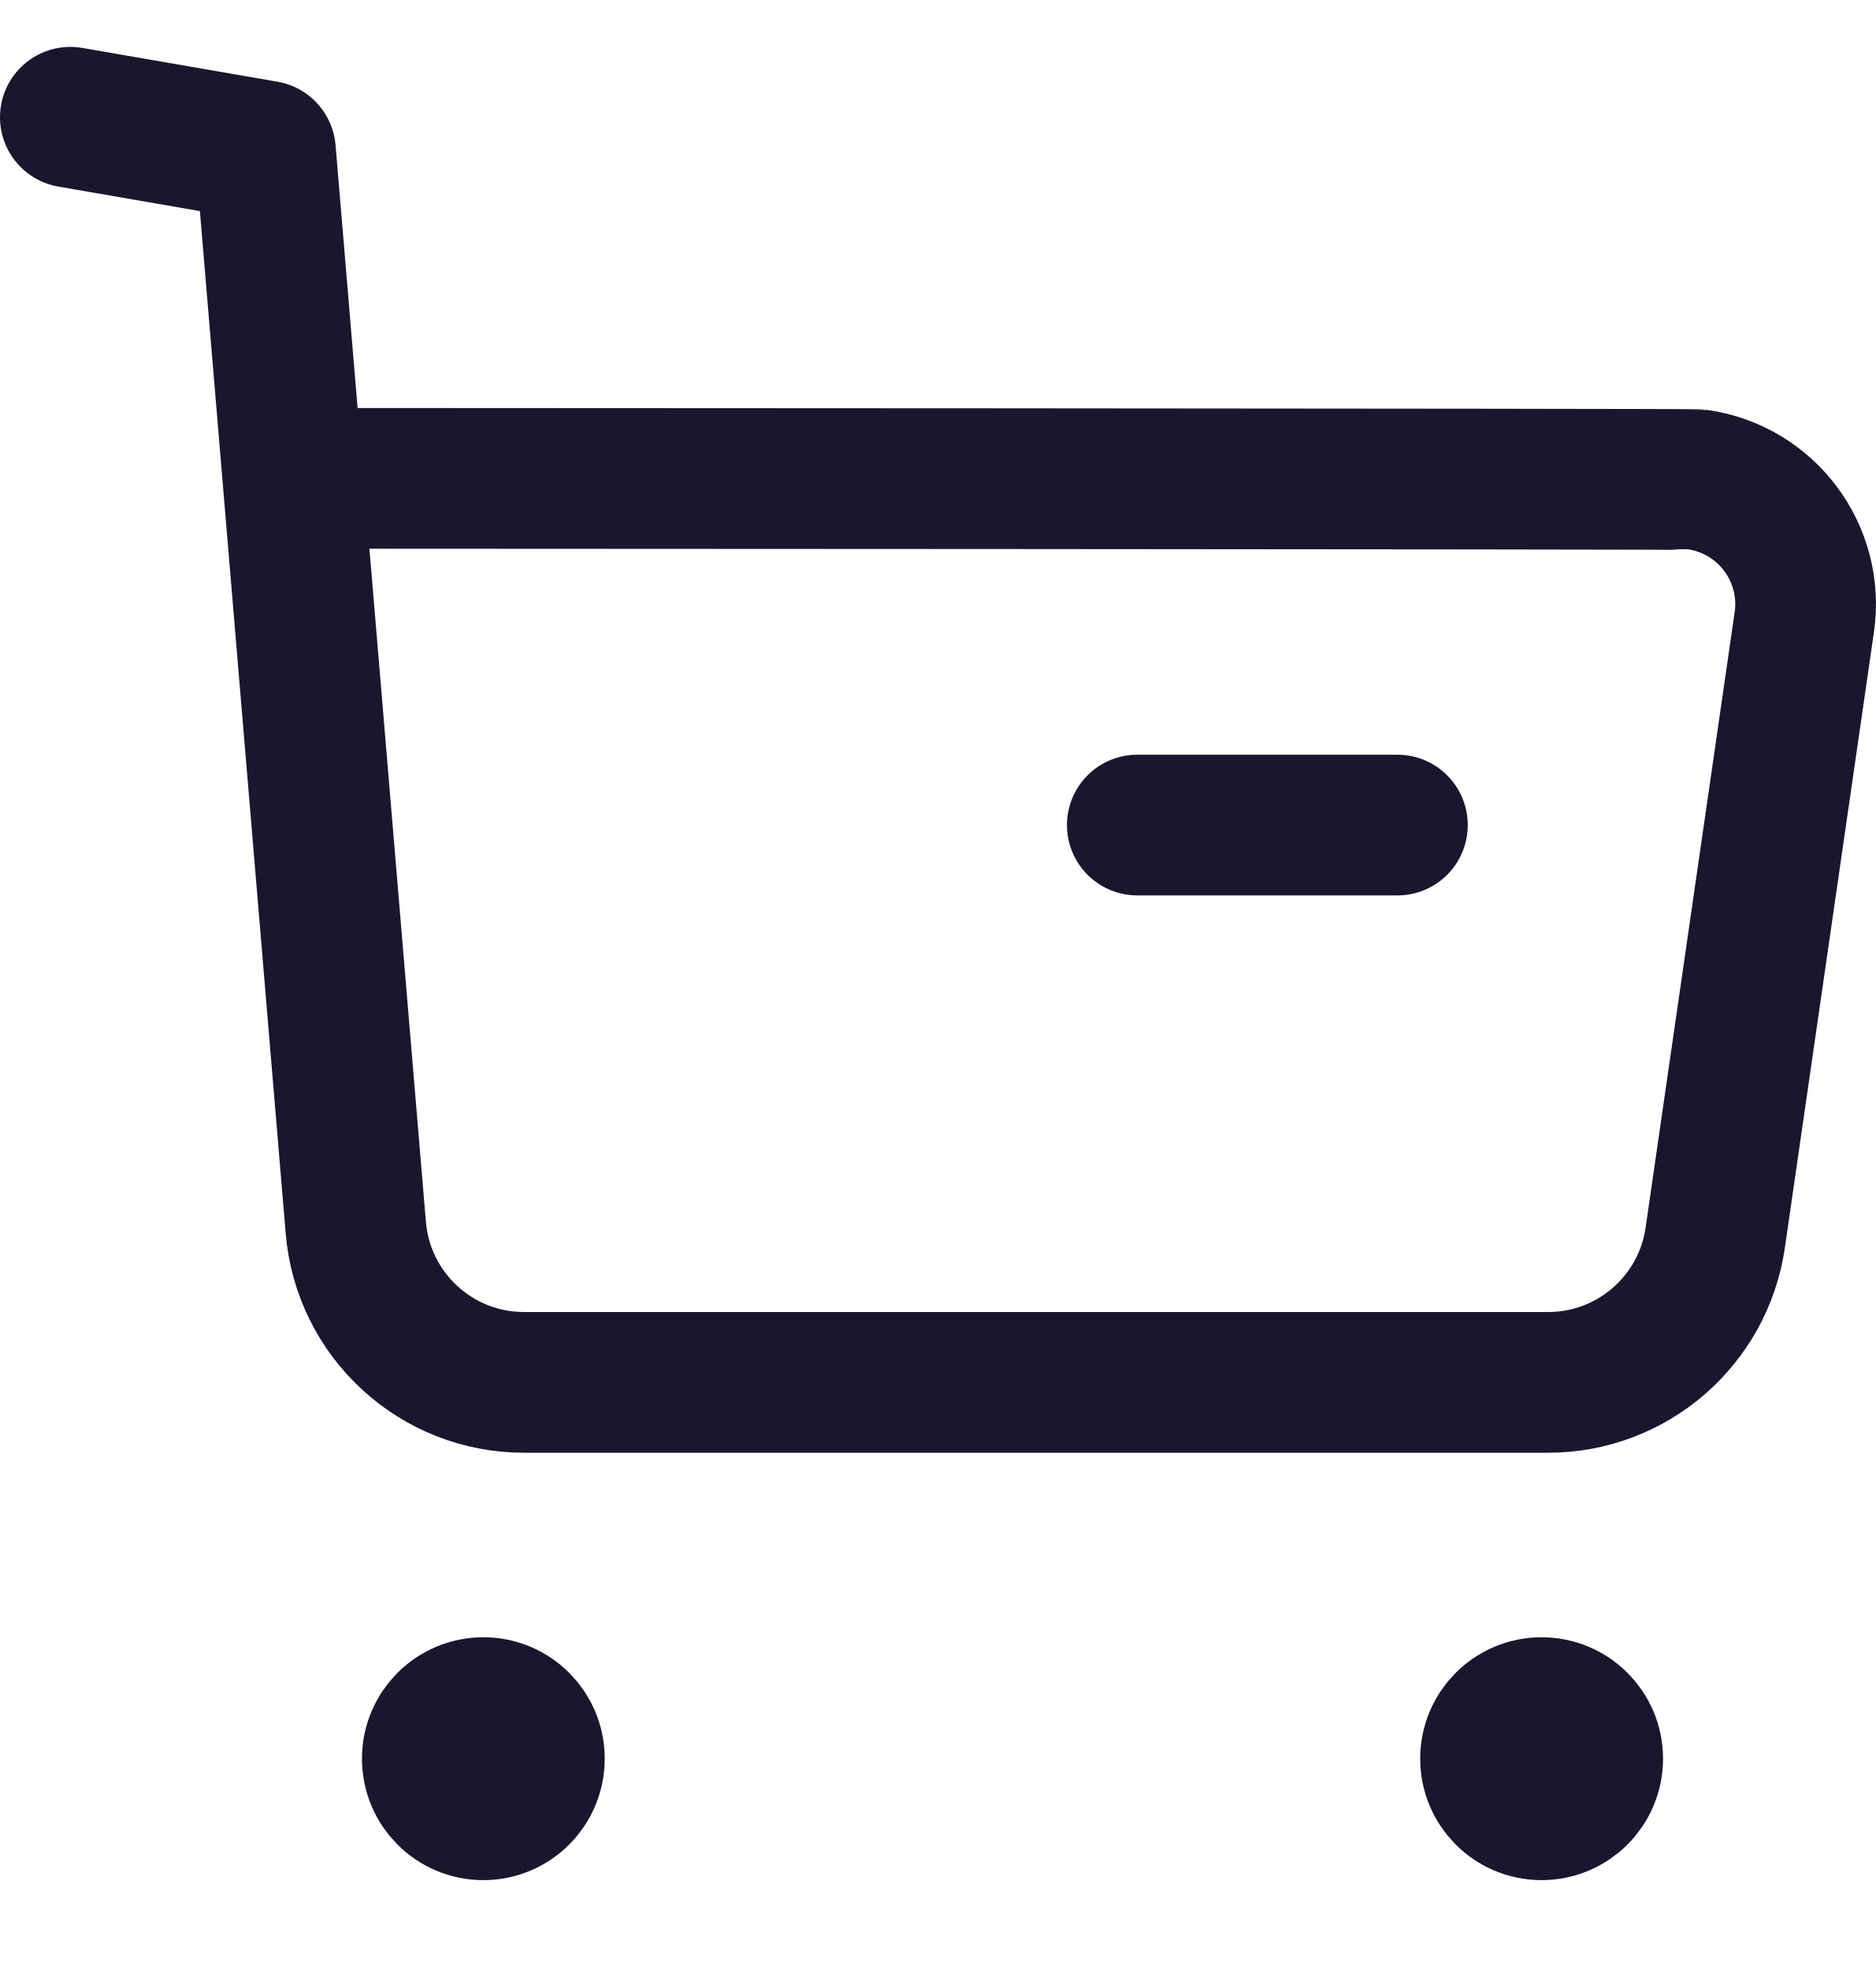
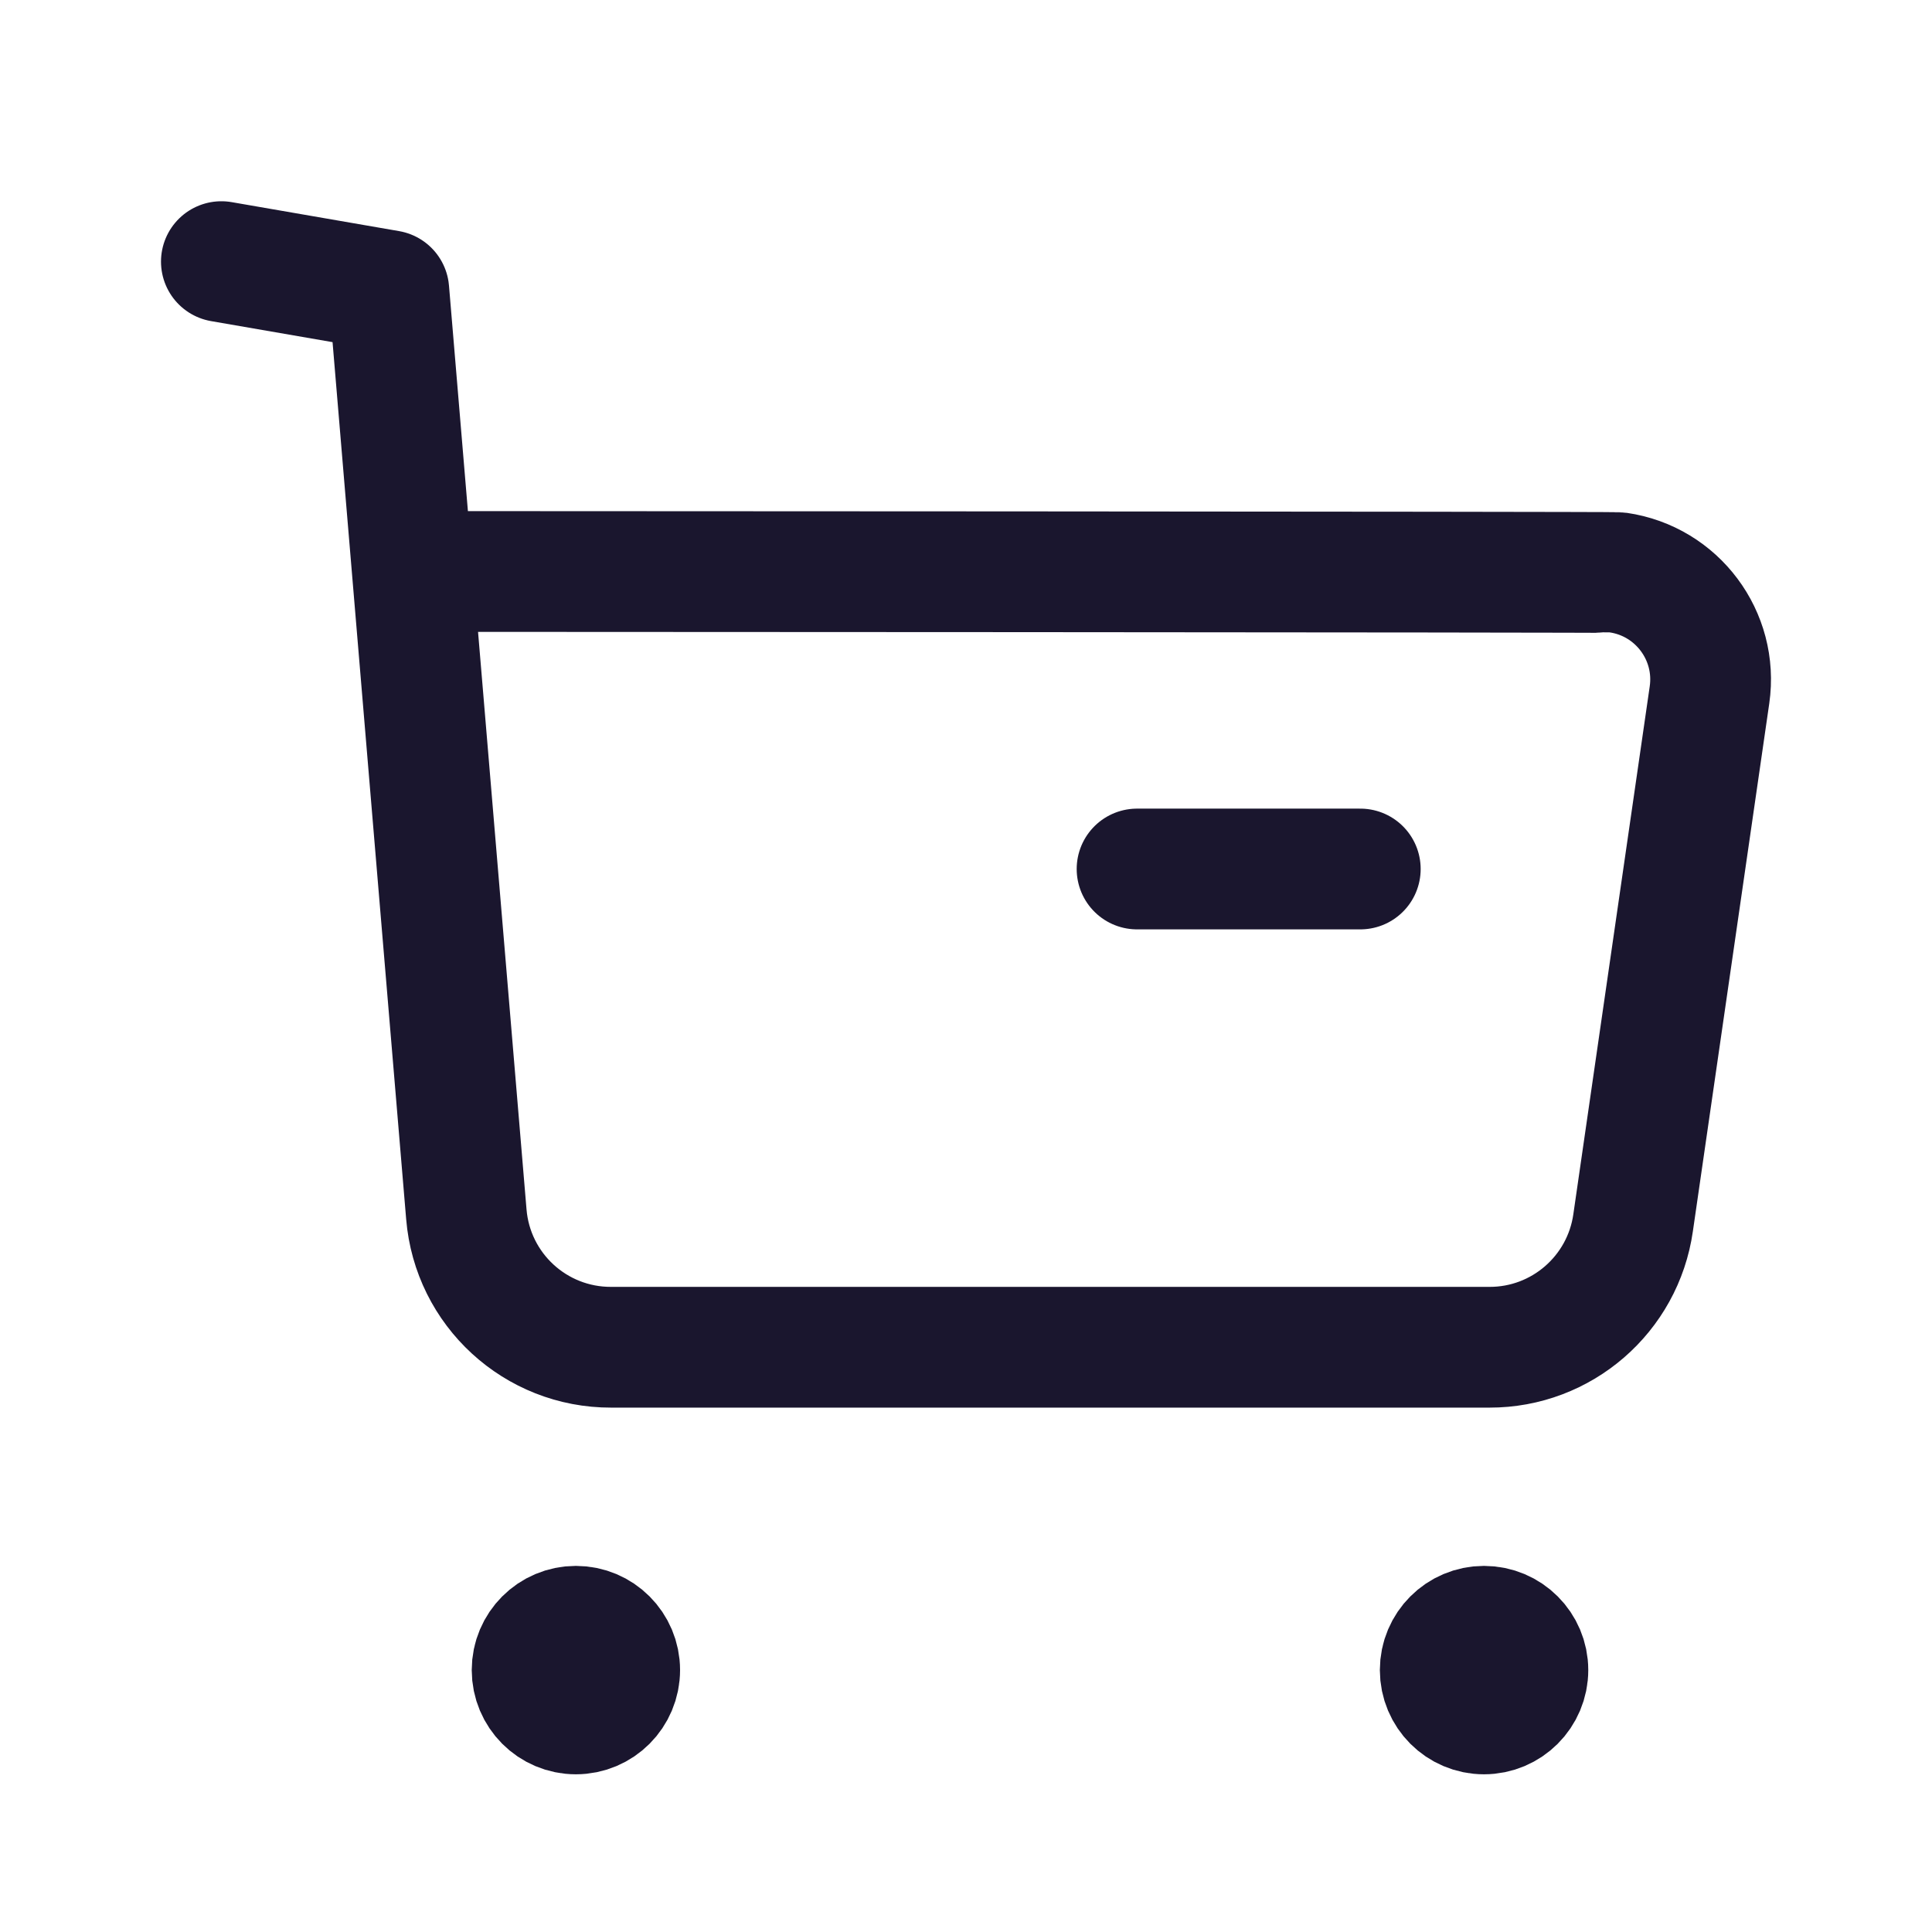
- <svg xmlns="http://www.w3.org/2000/svg" width="20" height="21" viewBox="0 0 20 21" fill="none">
-   <path d="M0.75 1.25L2.83 1.61L3.793 13.083C3.87 14.02 4.653 14.739 5.593 14.736H16.502C17.399 14.738 18.16 14.078 18.287 13.19L19.236 6.632C19.342 5.899 18.833 5.219 18.101 5.113C18.037 5.104 3.164 5.099 3.164 5.099" stroke="#1A162E" stroke-width="1.5" stroke-linecap="round" stroke-linejoin="round" />
-   <path d="M12.125 8.795H14.898" stroke="#1A162E" stroke-width="1.5" stroke-linecap="round" stroke-linejoin="round" />
-   <path fill-rule="evenodd" clip-rule="evenodd" d="M5.153 18.203C5.454 18.203 5.697 18.447 5.697 18.747C5.697 19.048 5.454 19.292 5.153 19.292C4.852 19.292 4.609 19.048 4.609 18.747C4.609 18.447 4.852 18.203 5.153 18.203Z" fill="#1A162E" stroke="#1A162E" stroke-width="1.5" stroke-linecap="round" stroke-linejoin="round" />
-   <path fill-rule="evenodd" clip-rule="evenodd" d="M16.435 18.203C16.736 18.203 16.98 18.447 16.98 18.747C16.98 19.048 16.736 19.292 16.435 19.292C16.134 19.292 15.891 19.048 15.891 18.747C15.891 18.447 16.134 18.203 16.435 18.203Z" fill="#1A162E" stroke="#1A162E" stroke-width="1.5" stroke-linecap="round" stroke-linejoin="round" />
+ <svg xmlns="http://www.w3.org/2000/svg" width="24" height="24" viewBox="0 0 24 24" fill="none">
+   <g id="Iconly/Light/Buy">
+     <g id="Buy">
+       <path id="Stroke 1" d="M2.75 3.25L4.83 3.61L5.793 15.083C5.87 16.02 6.653 16.739 7.593 16.736H18.502C19.399 16.738 20.16 16.078 20.287 15.19L21.236 8.632C21.342 7.899 20.833 7.219 20.101 7.113C20.037 7.104 5.164 7.099 5.164 7.099" stroke="#1A162E" stroke-width="1.5" stroke-linecap="round" stroke-linejoin="round" />
+       <path id="Stroke 3" d="M14.125 10.795H16.898" stroke="#1A162E" stroke-width="1.5" stroke-linecap="round" stroke-linejoin="round" />
+       <path id="Stroke 5" fill-rule="evenodd" clip-rule="evenodd" d="M7.154 20.202C7.455 20.202 7.698 20.446 7.698 20.746C7.698 21.047 7.455 21.291 7.154 21.291C6.853 21.291 6.61 21.047 6.61 20.746C6.61 20.446 6.853 20.202 7.154 20.202Z" fill="#1A162E" stroke="#1A162E" stroke-width="1.5" stroke-linecap="round" stroke-linejoin="round" />
+       <path id="Stroke 7" fill-rule="evenodd" clip-rule="evenodd" d="M18.435 20.202C18.736 20.202 18.98 20.446 18.98 20.746C18.98 21.047 18.736 21.291 18.435 21.291C18.134 21.291 17.891 21.047 17.891 20.746C17.891 20.446 18.134 20.202 18.435 20.202Z" fill="#1A162E" stroke="#1A162E" stroke-width="1.5" stroke-linecap="round" stroke-linejoin="round" />
+     </g>
+   </g>
</svg>
